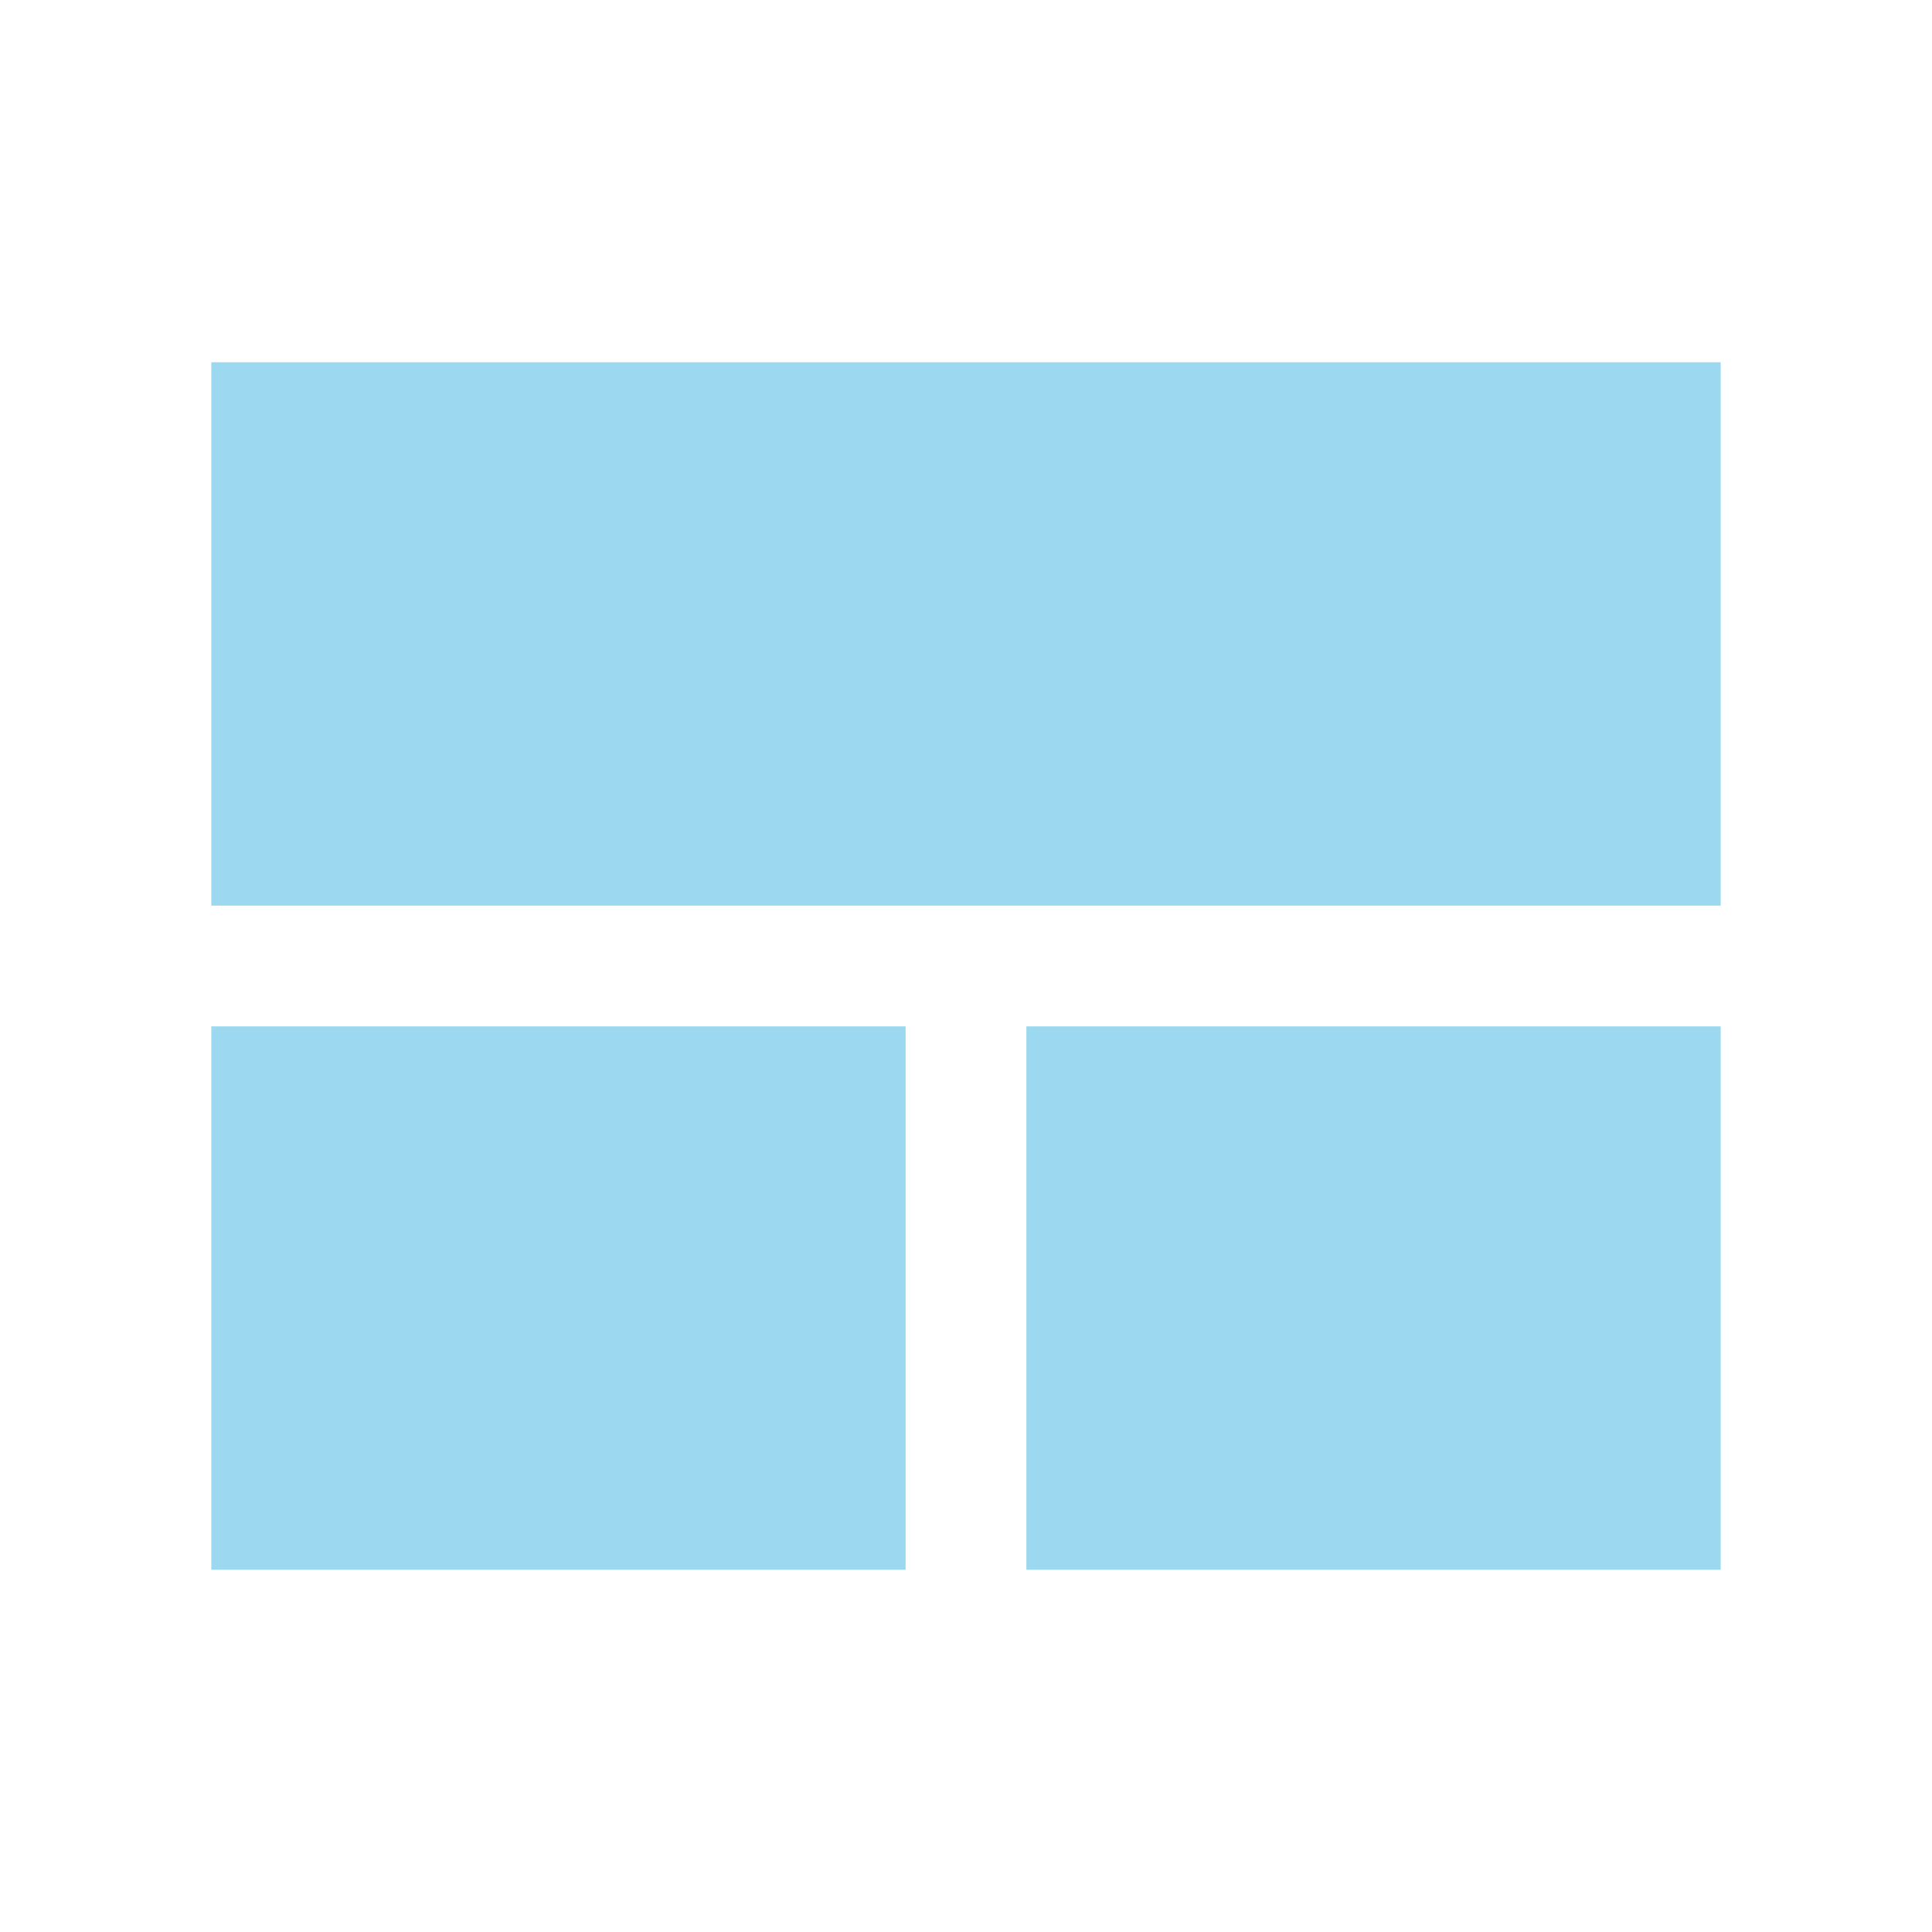
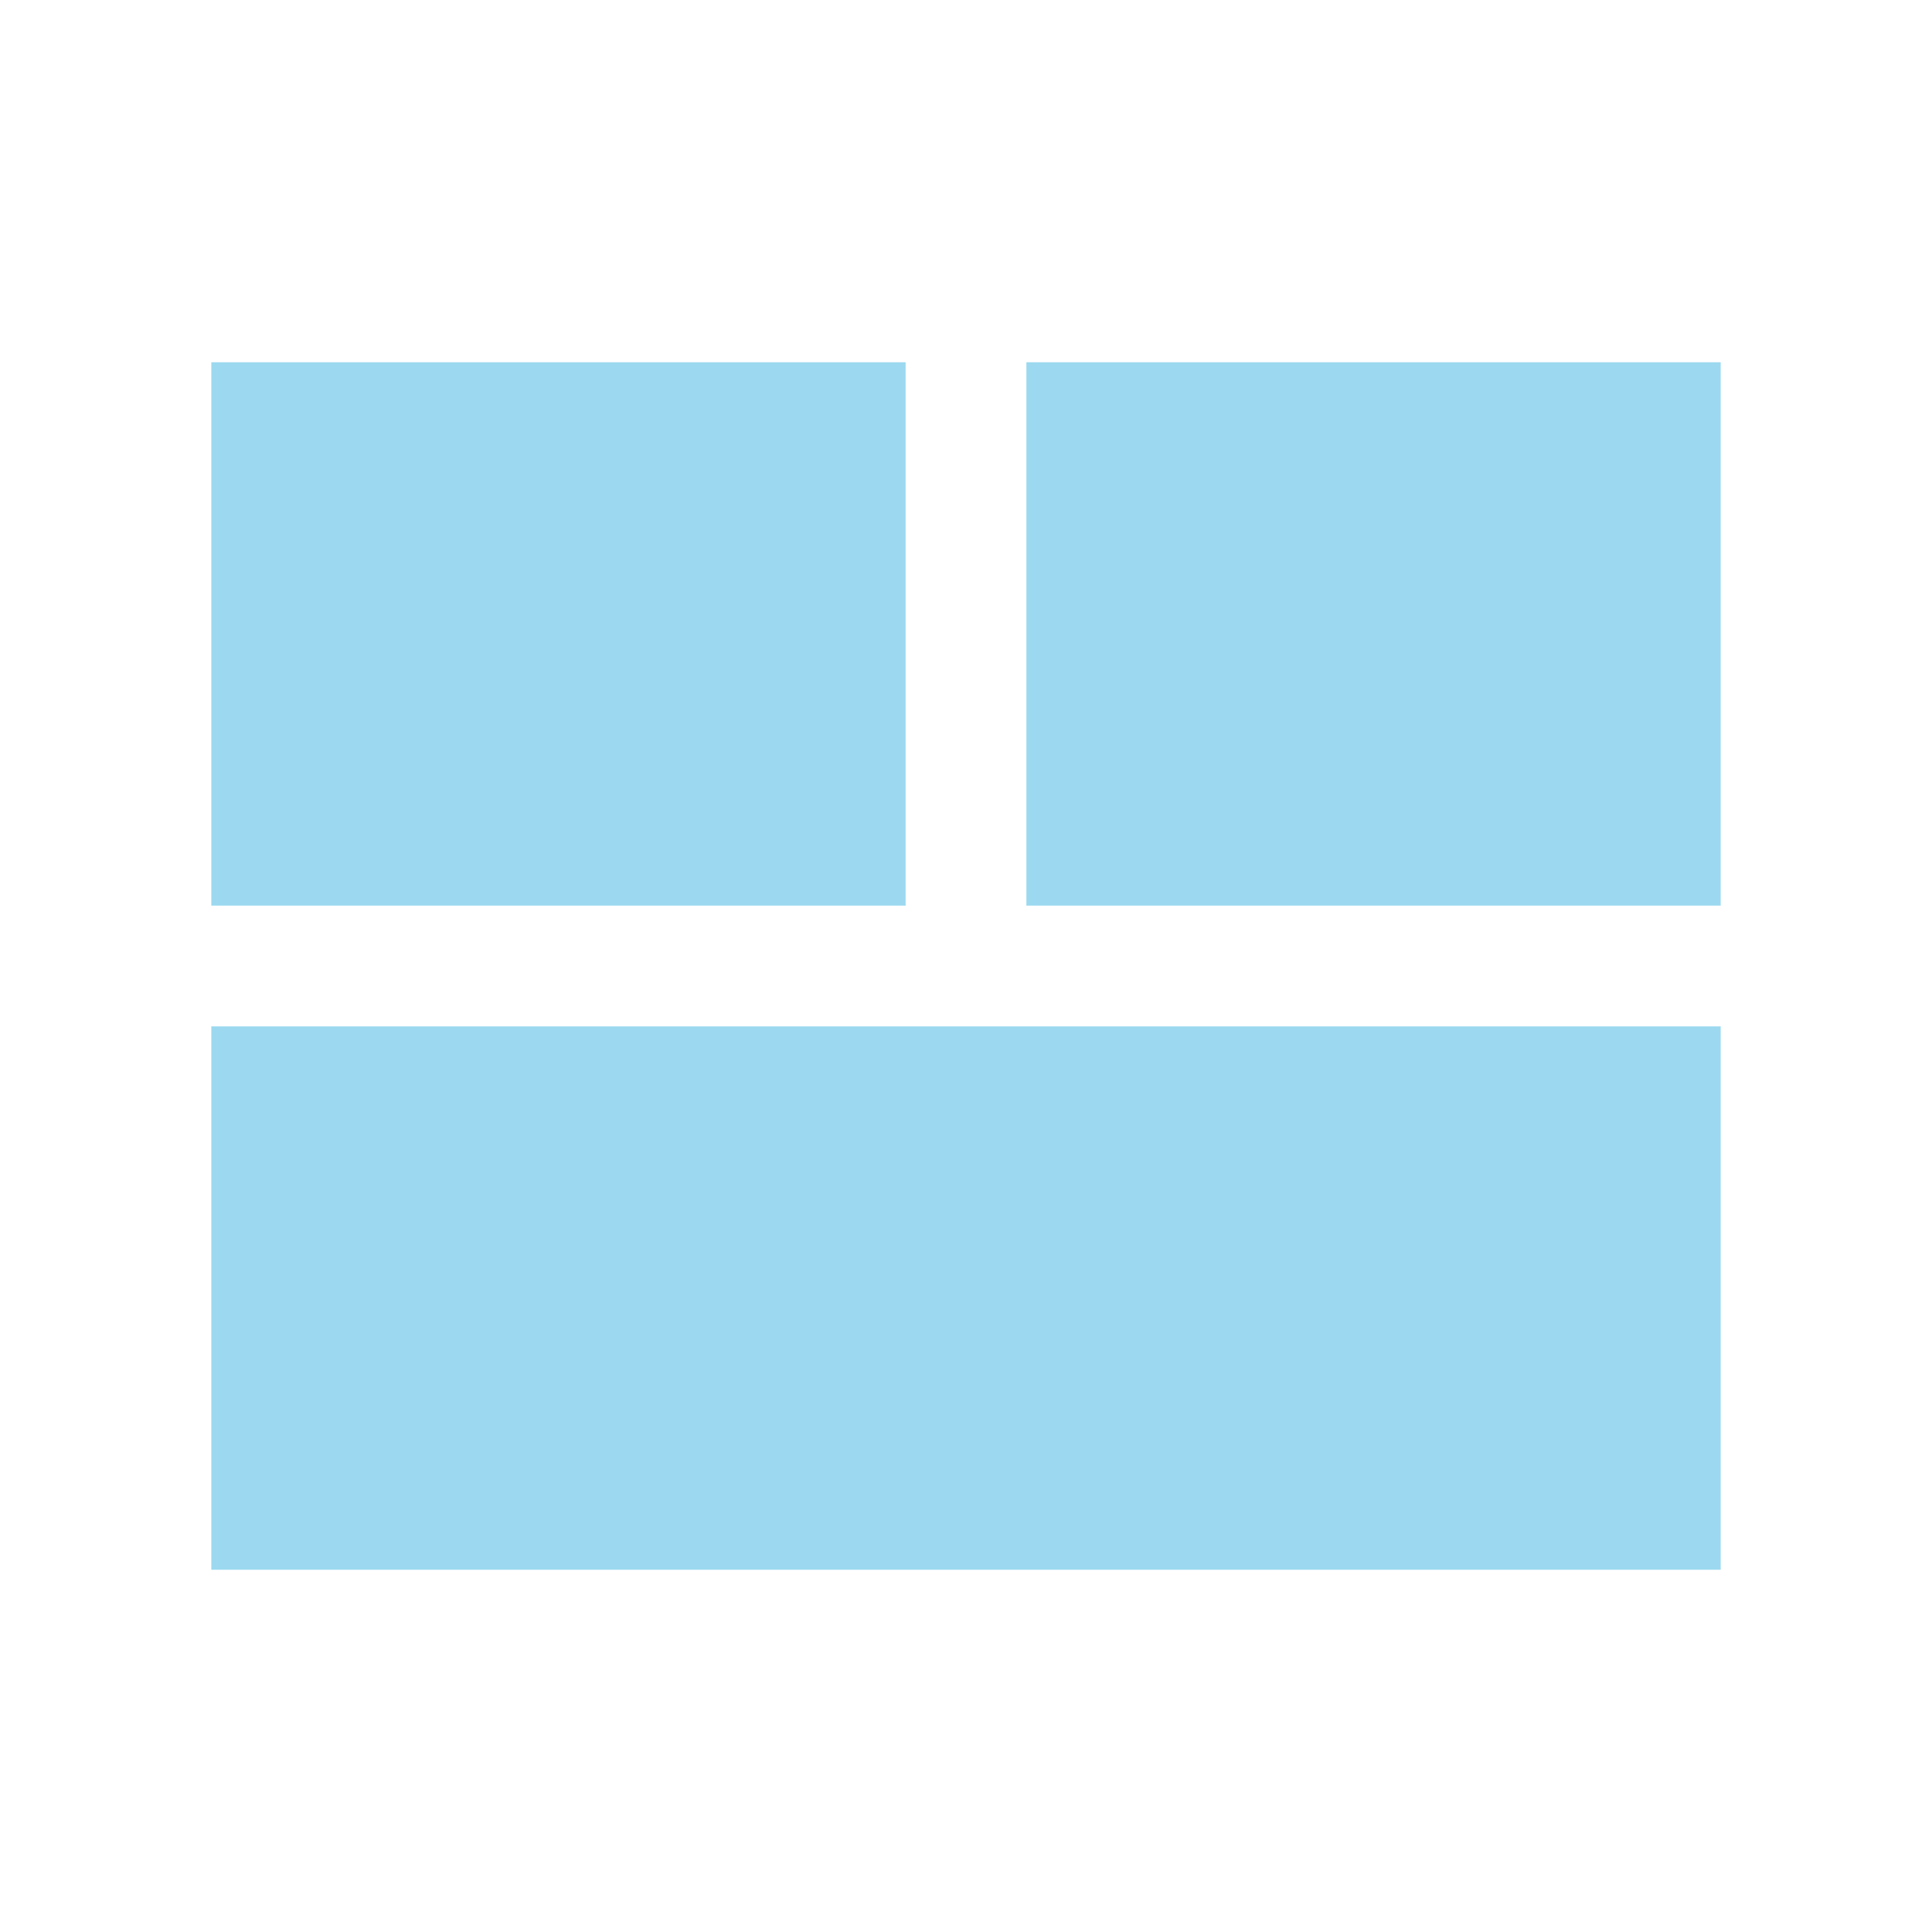
<svg xmlns="http://www.w3.org/2000/svg" version="1.1" width="64" height="64" id="tilebottom">
  <g id="icon" style="fill: #9cd9f0;">
-     <rect x="7" y="34" width="23" height="18" />
-     <rect x="34" y="34" width="23" height="18" />
-     <rect x="7" y="12" width="50" height="18" />
+     <rect x="7" y="12" width="23" height="18" />
+     <rect x="34" y="12" width="23" height="18" />
+     <rect x="7" y="34" width="50" height="18" />
  </g>
</svg>
